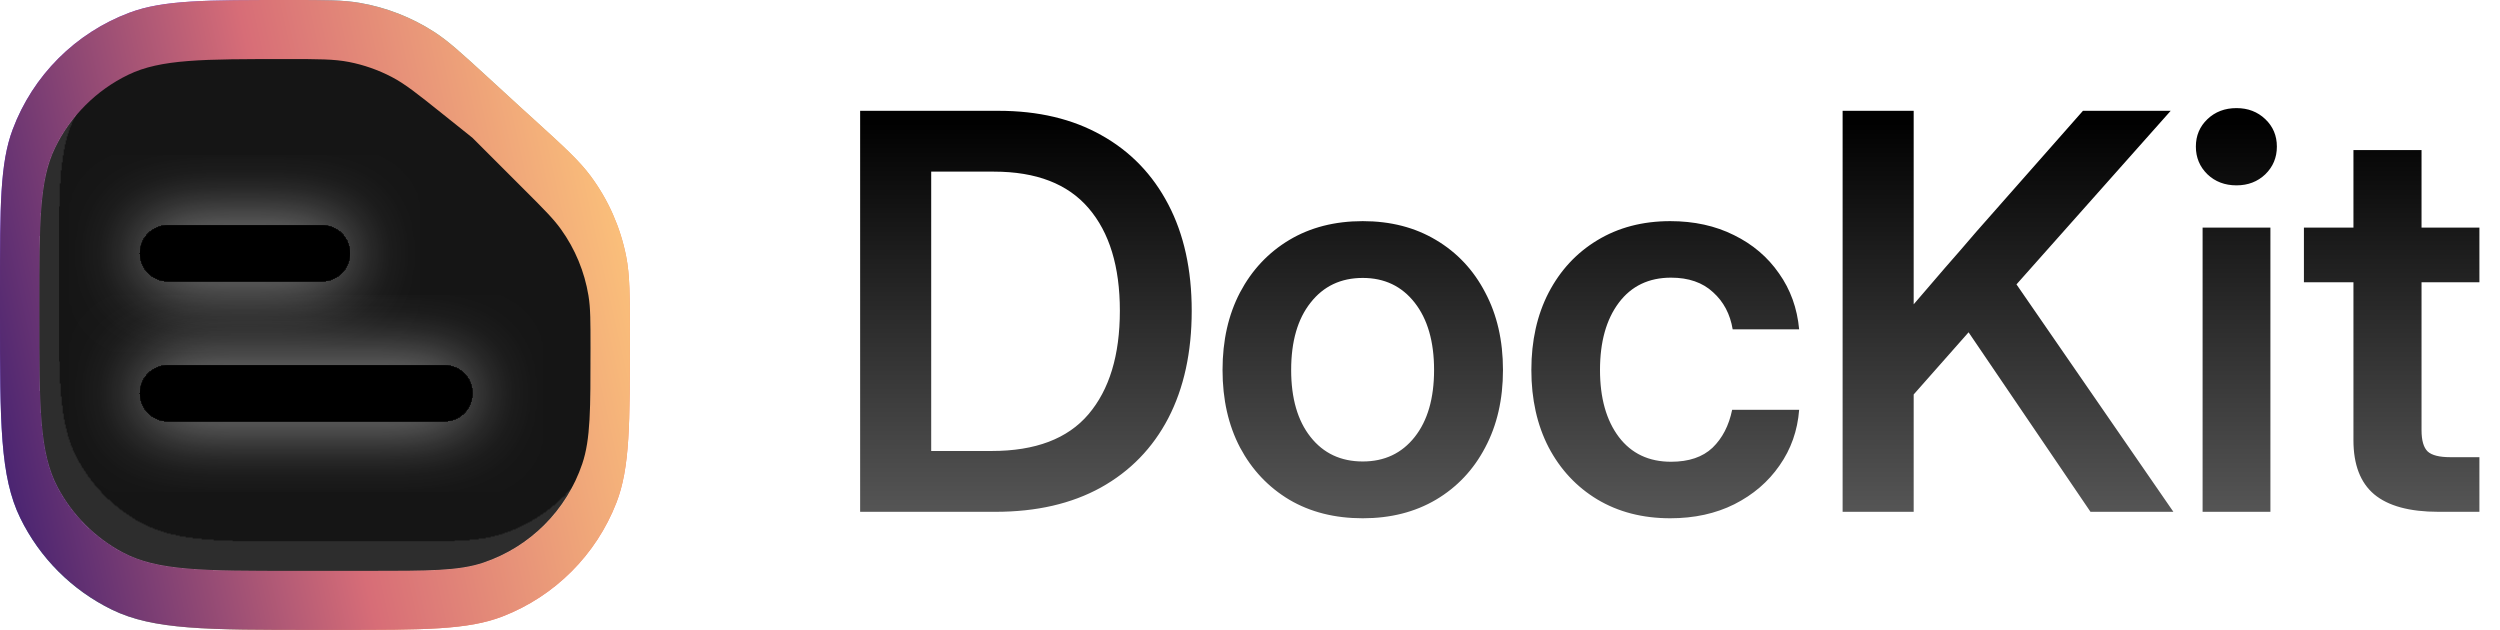
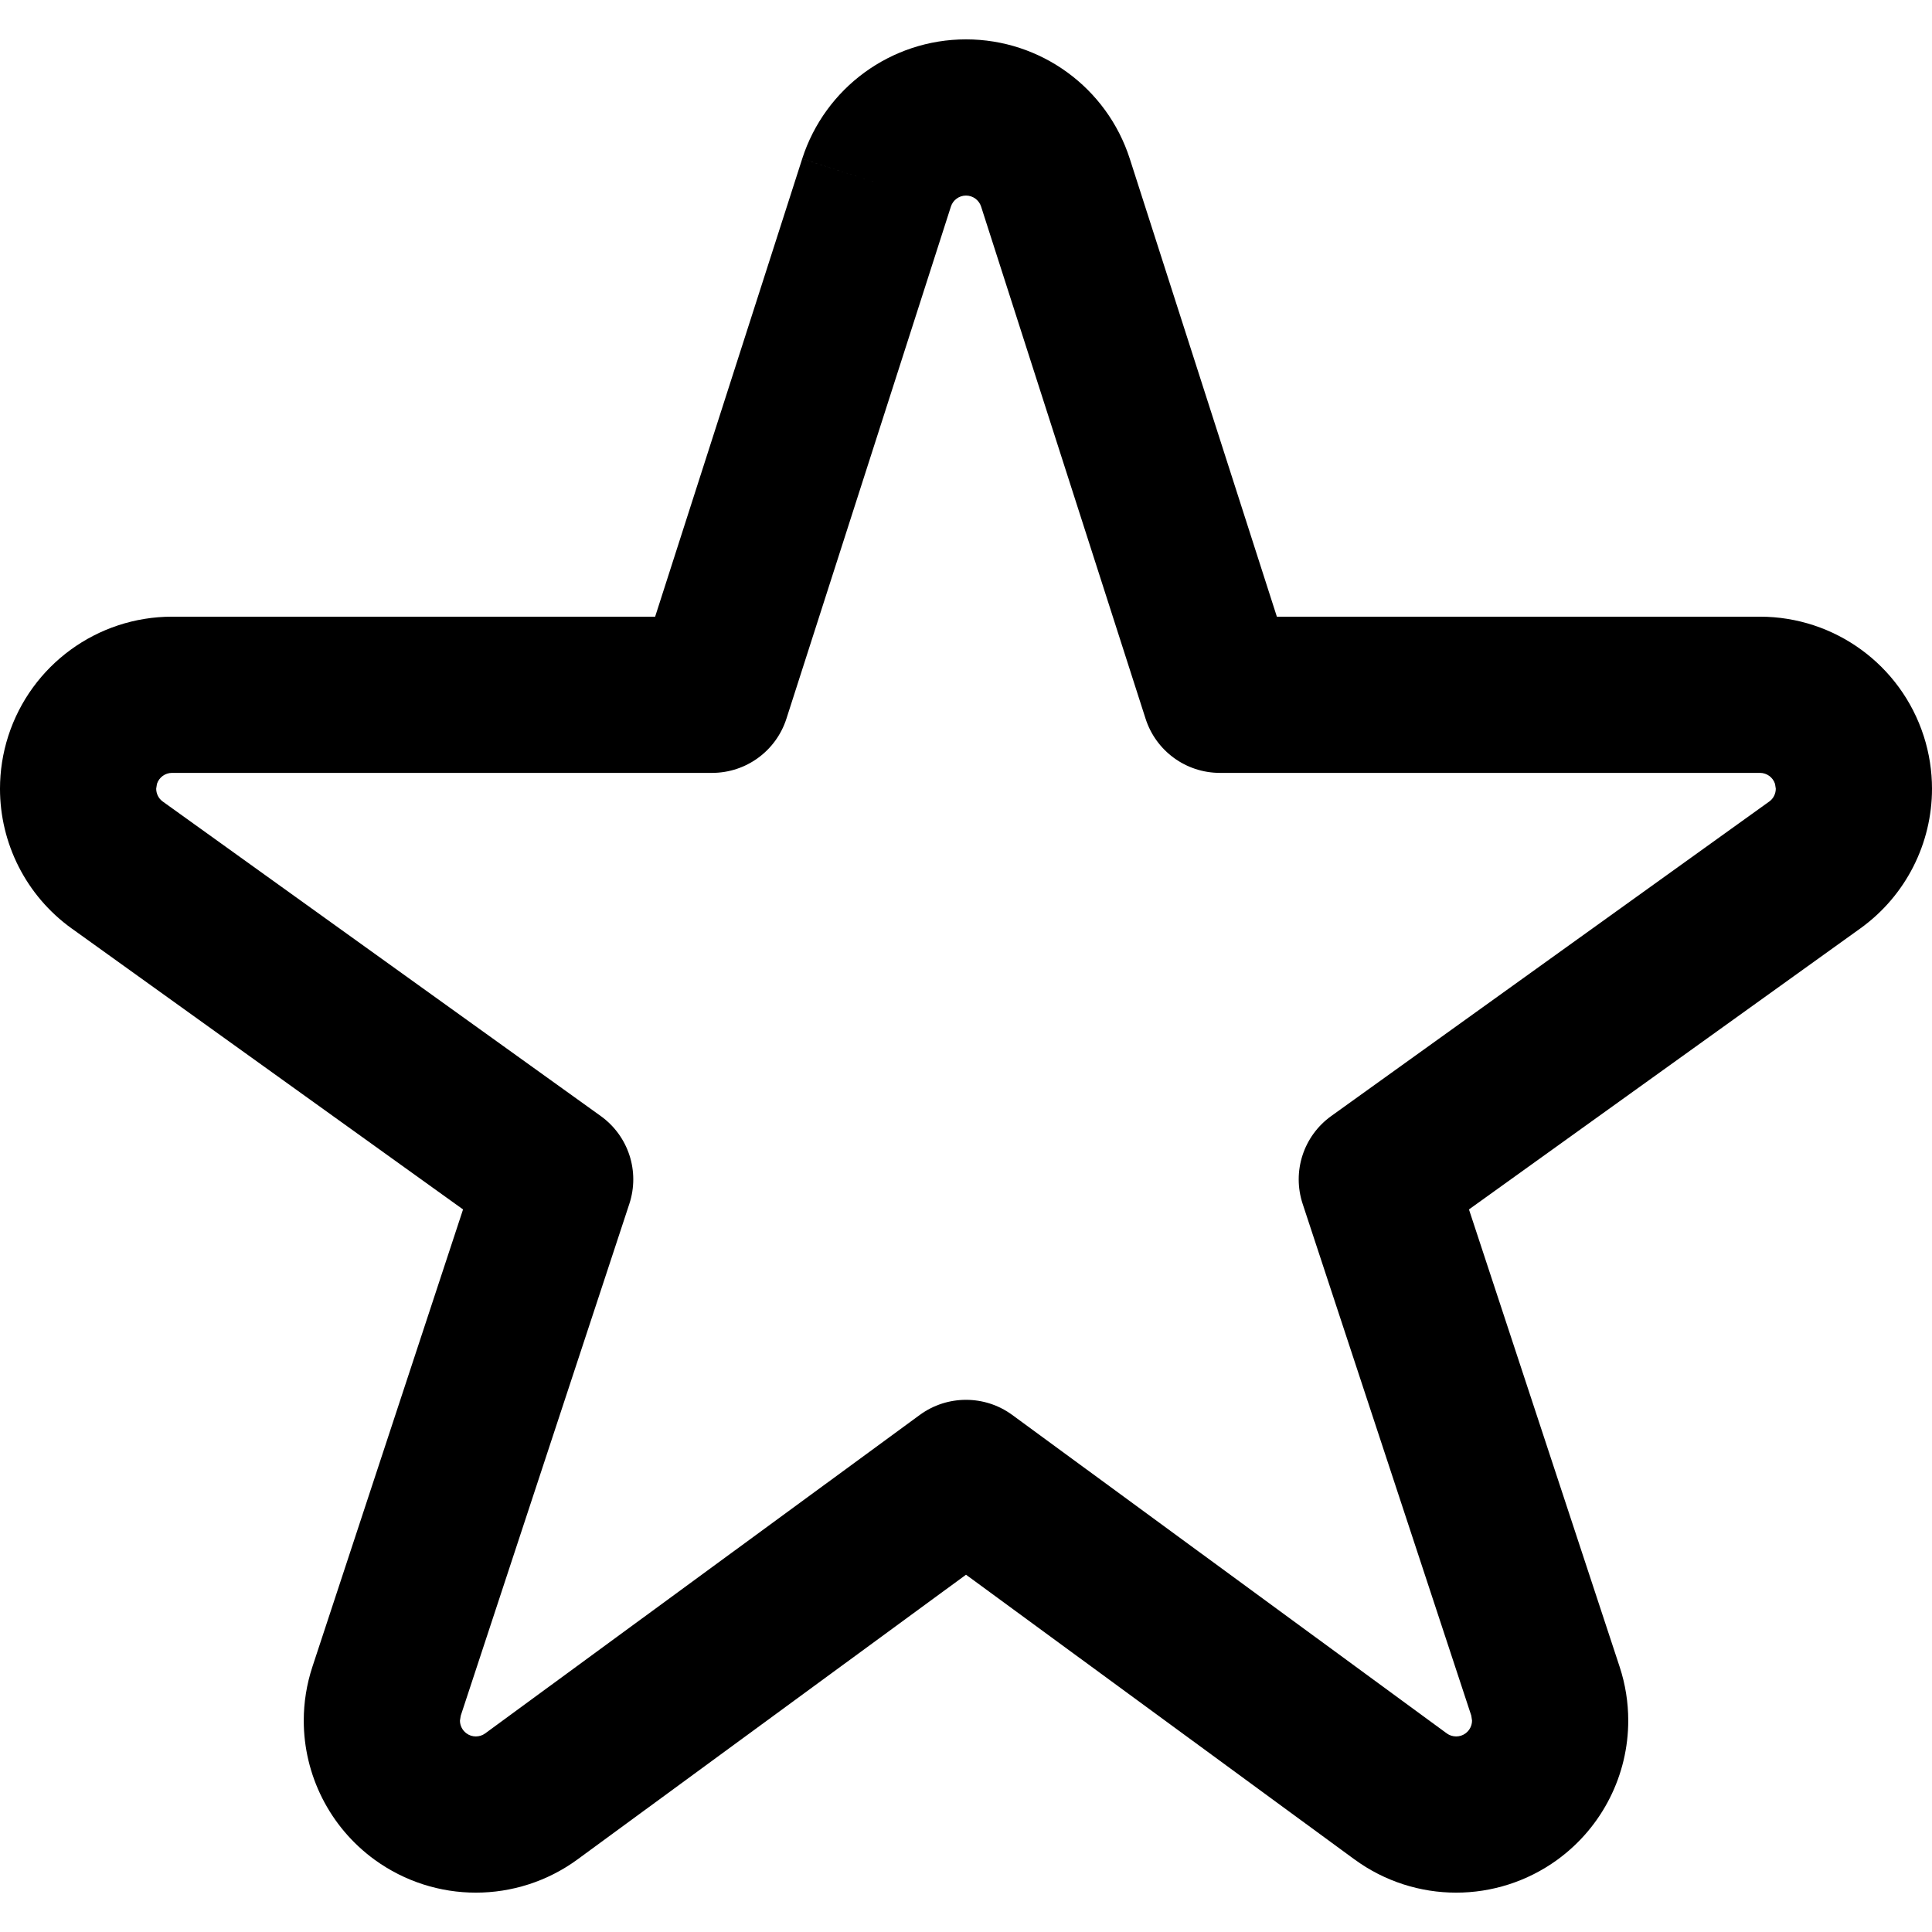
- <svg xmlns="http://www.w3.org/2000/svg" width="127" height="32" viewBox="0 0 127 32" fill="none">
-   <path d="M0 14.759C0 10.451 0 8.297 0.644 6.578C1.672 3.835 3.835 1.672 6.578 0.644C8.297 0 10.451 0 14.759 0V0C16.532 0 17.418 0 18.266 0.145C19.613 0.375 20.9 0.876 22.049 1.616C22.772 2.082 23.425 2.681 24.732 3.879L26.5 5.5L27.121 6.064C28.654 7.458 29.421 8.155 30.014 8.957C30.902 10.159 31.514 11.542 31.806 13.008C32 13.986 32 15.022 32 17.094V17.094C32 21.54 32 23.763 31.315 25.53C30.285 28.186 28.186 30.285 25.53 31.315C23.763 32 21.54 32 17.094 32H16C10.526 32 7.789 32 5.683 30.97C3.657 29.98 2.02 28.343 1.03 26.317C0 24.211 0 21.474 0 16V14.759Z" fill="url(#paint0_linear_894_7)" />
-   <path d="M0 14.759C0 10.451 0 8.297 0.644 6.578C1.672 3.835 3.835 1.672 6.578 0.644C8.297 0 10.451 0 14.759 0V0C16.532 0 17.418 0 18.266 0.145C19.613 0.375 20.9 0.876 22.049 1.616C22.772 2.082 23.425 2.681 24.732 3.879L26.5 5.5L27.121 6.064C28.654 7.458 29.421 8.155 30.014 8.957C30.902 10.159 31.514 11.542 31.806 13.008C32 13.986 32 15.022 32 17.094V17.094C32 21.54 32 23.763 31.315 25.53C30.285 28.186 28.186 30.285 25.53 31.315C23.763 32 21.54 32 17.094 32H16C10.526 32 7.789 32 5.683 30.97C3.657 29.98 2.02 28.343 1.03 26.317C0 24.211 0 21.474 0 16V14.759Z" fill="url(#paint1_linear_894_7)" />
-   <g filter="url(#filter0_i_894_7)">
-     <path d="M2 15.585C2 11.307 2 9.168 2.797 7.519C3.582 5.894 4.894 4.582 6.519 3.797C8.168 3 10.307 3 14.585 3V3C16.175 3 16.97 3 17.731 3.149C18.486 3.297 19.216 3.553 19.898 3.909C20.585 4.268 21.206 4.765 22.447 5.758L24 7L26.686 9.686C27.641 10.641 28.118 11.118 28.498 11.648C29.217 12.649 29.695 13.802 29.894 15.018C30 15.662 30 16.337 30 17.686V17.686C30 20.771 30 22.313 29.58 23.557C28.782 25.924 26.924 27.782 24.557 28.58C23.313 29 21.771 29 18.686 29H15C10.331 29 7.996 29 6.229 28.055C4.833 27.309 3.69 26.167 2.945 24.771C2 23.004 2 20.669 2 16V15.585Z" fill="#151515" />
+ <svg xmlns="http://www.w3.org/2000/svg" version="1.1" id="_x32_" x="0px" y="0px" viewBox="0 0 512 512" style="width: 256px; height: 256px; opacity: 1;" xml:space="preserve">
+   <style type="text/css">
+ 	.st0{fill:#4B4B4B;}
+ </style>
+   <g>
+     <path class="st0" d="M512,209.015c0-4.653-0.716-9.372-2.19-13.952l-0.008-0.014c-6.077-18.85-23.6-31.616-43.403-31.623H338.382   l-38.97-121.336c-6.062-18.858-23.59-31.652-43.41-31.659c-19.835,0.007-37.352,12.801-43.414,31.652l19.706,6.336l-19.706-6.329   l-38.97,121.336H45.601c-19.803,0.007-37.327,12.773-43.408,31.623l-0.004,0.014c-1.474,4.581-2.19,9.3-2.19,13.952   c-0.007,14.406,6.85,28.322,19.023,37.06l-0.011-0.014l103.702,74.452L82.794,441.704l0.007-0.021   c-1.55,4.689-2.302,9.515-2.302,14.29c-0.006,14.319,6.776,28.135,18.782,36.88l0.015,0.008c7.976,5.789,17.418,8.716,26.804,8.709   c9.44,0.007,18.944-2.942,26.945-8.803l0.007-0.008l102.95-75.443l102.942,75.443l0.022,0.008c7.99,5.854,17.491,8.81,26.934,8.803   c9.374,0.007,18.825-2.913,26.804-8.709l0.011-0.008c12.015-8.753,18.8-22.568,18.786-36.894c0-4.761-0.741-9.58-2.284-14.255   L389.29,320.512l103.694-74.452l-0.01,0.007C505.138,237.337,512.007,223.421,512,209.015z M468.852,212.431h-0.007L352.805,295.75   c-7.364,5.286-10.421,14.686-7.587,23.288l44.684,135.611l0.201,1.309c0,1.323-0.619,2.604-1.752,3.423l0.015-0.007   c-0.756,0.546-1.575,0.791-2.467,0.798c-0.895-0.007-1.736-0.258-2.506-0.812l0.014,0.007l-115.169-84.405   c-7.264-5.322-17.206-5.322-24.47,0L128.592,459.36c-0.758,0.554-1.593,0.805-2.492,0.812c-0.888-0.007-1.715-0.252-2.47-0.805   c-1.122-0.82-1.73-2.086-1.737-3.395l0.212-1.301l0.006-0.022l44.67-135.611c2.833-8.609-0.227-18.002-7.592-23.288L43.152,212.431   l-0.007-0.007c-1.119-0.784-1.744-2.071-1.752-3.409l0.201-1.273c0.558-1.748,2.194-2.927,4.006-2.92H188.71   c9.001,0,16.955-5.804,19.706-14.377L252,54.74c0.553-1.734,2.19-2.92,4.002-2.912c1.805-0.008,3.445,1.179,4.002,2.919   l43.579,135.698c2.748,8.573,10.706,14.377,19.706,14.377h143.11c1.812-0.007,3.448,1.172,4.002,2.92l0.202,1.273   C470.596,210.353,469.977,211.633,468.852,212.431z" style="fill: rgb(0, 0, 0);" />
  </g>
-   <g filter="url(#filter1_d_894_7)">
-     <rect x="7.111" y="11.444" width="10.667" height="2.844" rx="1.422" fill="black" />
-   </g>
-   <g filter="url(#filter2_d_894_7)">
-     <path d="M7.111 19.978C7.111 19.192 7.748 18.556 8.533 18.556L22.578 18.556C23.363 18.556 24 19.192 24 19.978V19.978C24 20.763 23.363 21.4 22.578 21.4L8.533 21.4C7.748 21.4 7.111 20.763 7.111 19.978V19.978Z" fill="black" />
-   </g>
-   <path d="M50.572 26H43.695V5.629H50.723C52.746 5.629 54.492 6.044 55.959 6.873C57.426 7.693 58.557 8.865 59.35 10.387C60.143 11.9 60.539 13.7 60.539 15.787C60.539 17.893 60.143 19.711 59.35 21.242C58.557 22.764 57.413 23.94 55.918 24.77C54.432 25.59 52.65 26 50.572 26ZM47.305 22.91H50.381C52.596 22.91 54.232 22.29 55.289 21.051C56.355 19.802 56.889 18.047 56.889 15.787C56.889 13.545 56.36 11.809 55.303 10.578C54.245 9.339 52.641 8.719 50.49 8.719H47.305V22.91ZM69.228 26.328C67.806 26.328 66.562 26.014 65.495 25.385C64.429 24.747 63.595 23.863 62.993 22.732C62.401 21.602 62.105 20.29 62.105 18.795C62.105 17.3 62.401 15.988 62.993 14.857C63.595 13.718 64.429 12.829 65.495 12.191C66.562 11.553 67.806 11.234 69.228 11.234C70.641 11.234 71.88 11.553 72.947 12.191C74.022 12.829 74.856 13.718 75.448 14.857C76.05 15.988 76.351 17.3 76.351 18.795C76.351 20.29 76.05 21.602 75.448 22.732C74.856 23.863 74.022 24.747 72.947 25.385C71.88 26.014 70.641 26.328 69.228 26.328ZM69.228 23.443C70.331 23.443 71.21 23.029 71.867 22.199C72.523 21.37 72.851 20.235 72.851 18.795C72.851 17.355 72.523 16.215 71.867 15.377C71.21 14.538 70.331 14.119 69.228 14.119C68.116 14.119 67.232 14.538 66.576 15.377C65.919 16.206 65.591 17.346 65.591 18.795C65.591 20.235 65.919 21.37 66.576 22.199C67.232 23.029 68.116 23.443 69.228 23.443ZM84.848 26.328C83.445 26.328 82.21 26.009 81.143 25.371C80.086 24.733 79.261 23.849 78.668 22.719C78.085 21.588 77.793 20.281 77.793 18.795C77.793 17.309 78.085 16.001 78.668 14.871C79.261 13.732 80.086 12.843 81.143 12.205C82.21 11.558 83.445 11.234 84.848 11.234C86.06 11.234 87.141 11.471 88.088 11.945C89.036 12.41 89.797 13.057 90.372 13.887C90.955 14.707 91.297 15.655 91.397 16.73H88.02C87.892 15.956 87.56 15.327 87.022 14.844C86.493 14.352 85.782 14.105 84.889 14.105C83.759 14.105 82.875 14.529 82.237 15.377C81.599 16.225 81.28 17.364 81.28 18.795C81.28 20.217 81.599 21.352 82.237 22.199C82.875 23.038 83.759 23.457 84.889 23.457C85.792 23.457 86.493 23.22 86.995 22.746C87.496 22.263 87.829 21.62 87.993 20.818H91.397C91.315 21.876 90.982 22.819 90.399 23.648C89.825 24.478 89.059 25.134 88.102 25.617C87.154 26.091 86.07 26.328 84.848 26.328ZM93.605 26V5.629H97.215V15.459C97.743 14.839 98.272 14.224 98.801 13.613C99.338 13.003 99.872 12.387 100.4 11.768L105.814 5.629H110.271L102.437 14.447L110.408 26H106.197L100.004 16.881L97.215 20.039V26H93.605ZM111.892 26V11.562H115.337V26H111.892ZM113.614 9.416C113.022 9.416 112.53 9.229 112.138 8.855C111.746 8.473 111.55 8.003 111.55 7.447C111.55 6.891 111.746 6.426 112.138 6.053C112.53 5.679 113.022 5.492 113.614 5.492C114.198 5.492 114.685 5.679 115.077 6.053C115.469 6.426 115.665 6.891 115.665 7.447C115.665 8.003 115.469 8.473 115.077 8.855C114.685 9.229 114.198 9.416 113.614 9.416ZM125.954 11.562V14.338H123.014V21.857C123.014 22.377 123.119 22.737 123.329 22.938C123.538 23.129 123.921 23.225 124.477 23.225H125.954V26H123.875C122.408 26 121.319 25.704 120.608 25.111C119.906 24.519 119.555 23.603 119.555 22.363V14.338H117.039V11.562H119.555V7.625H123.014V11.562H125.954Z" fill="url(#paint2_linear_894_7)" />
-   <defs>
-     <filter id="filter0_i_894_7" x="2" y="3" width="28" height="26" filterUnits="userSpaceOnUse" color-interpolation-filters="sRGB">
-       <feFlood flood-opacity="0" result="BackgroundImageFix" />
-       <feBlend mode="normal" in="SourceGraphic" in2="BackgroundImageFix" result="shape" />
-       <feColorMatrix in="SourceAlpha" type="matrix" values="0 0 0 0 0 0 0 0 0 0 0 0 0 0 0 0 0 0 127 0" result="hardAlpha" />
-       <feOffset dx="1" dy="-1.5" />
-       <feComposite in2="hardAlpha" operator="arithmetic" k2="-1" k3="1" />
-       <feColorMatrix type="matrix" values="0 0 0 0 1 0 0 0 0 1 0 0 0 0 1 0 0 0 0.1 0" />
-       <feBlend mode="normal" in2="shape" result="effect1_innerShadow_894_7" />
-     </filter>
-     <filter id="filter1_d_894_7" x="3.555" y="7.889" width="17.778" height="9.956" filterUnits="userSpaceOnUse" color-interpolation-filters="sRGB">
-       <feFlood flood-opacity="0" result="BackgroundImageFix" />
-       <feColorMatrix in="SourceAlpha" type="matrix" values="0 0 0 0 0 0 0 0 0 0 0 0 0 0 0 0 0 0 127 0" result="hardAlpha" />
-       <feOffset />
-       <feGaussianBlur stdDeviation="1.778" />
-       <feComposite in2="hardAlpha" operator="out" />
-       <feColorMatrix type="matrix" values="0 0 0 0 1 0 0 0 0 1 0 0 0 0 1 0 0 0 0.6 0" />
-       <feBlend mode="normal" in2="BackgroundImageFix" result="effect1_dropShadow_894_7" />
-       <feBlend mode="normal" in="SourceGraphic" in2="effect1_dropShadow_894_7" result="shape" />
-     </filter>
-     <filter id="filter2_d_894_7" x="3.555" y="15" width="24" height="9.956" filterUnits="userSpaceOnUse" color-interpolation-filters="sRGB">
-       <feFlood flood-opacity="0" result="BackgroundImageFix" />
-       <feColorMatrix in="SourceAlpha" type="matrix" values="0 0 0 0 0 0 0 0 0 0 0 0 0 0 0 0 0 0 127 0" result="hardAlpha" />
-       <feOffset />
-       <feGaussianBlur stdDeviation="1.778" />
-       <feComposite in2="hardAlpha" operator="out" />
-       <feColorMatrix type="matrix" values="0 0 0 0 1 0 0 0 0 1 0 0 0 0 1 0 0 0 0.6 0" />
-       <feBlend mode="normal" in2="BackgroundImageFix" result="effect1_dropShadow_894_7" />
-       <feBlend mode="normal" in="SourceGraphic" in2="effect1_dropShadow_894_7" result="shape" />
-     </filter>
-     <linearGradient id="paint0_linear_894_7" x1="7.5" y1="2" x2="35.301" y2="16.566" gradientUnits="userSpaceOnUse">
-       <stop stop-color="#7F52FF" />
-       <stop offset="0.312" stop-color="#3DBAAA" />
-       <stop offset="0.66" stop-color="#DFA75E" />
-       <stop offset="1" stop-color="#FF856A" />
-     </linearGradient>
-     <linearGradient id="paint1_linear_894_7" x1="-2.12193e-07" y1="32" x2="36.528" y2="23.872" gradientUnits="userSpaceOnUse">
-       <stop stop-color="#3A1C71" />
-       <stop offset="0.5" stop-color="#D76D77" />
-       <stop offset="1" stop-color="#FFCA7B" />
-     </linearGradient>
-     <linearGradient id="paint2_linear_894_7" x1="84.5" y1="6" x2="84.5" y2="26" gradientUnits="userSpaceOnUse">
-       <stop />
-       <stop offset="1" stop-color="#555555" />
-     </linearGradient>
-   </defs>
</svg>
